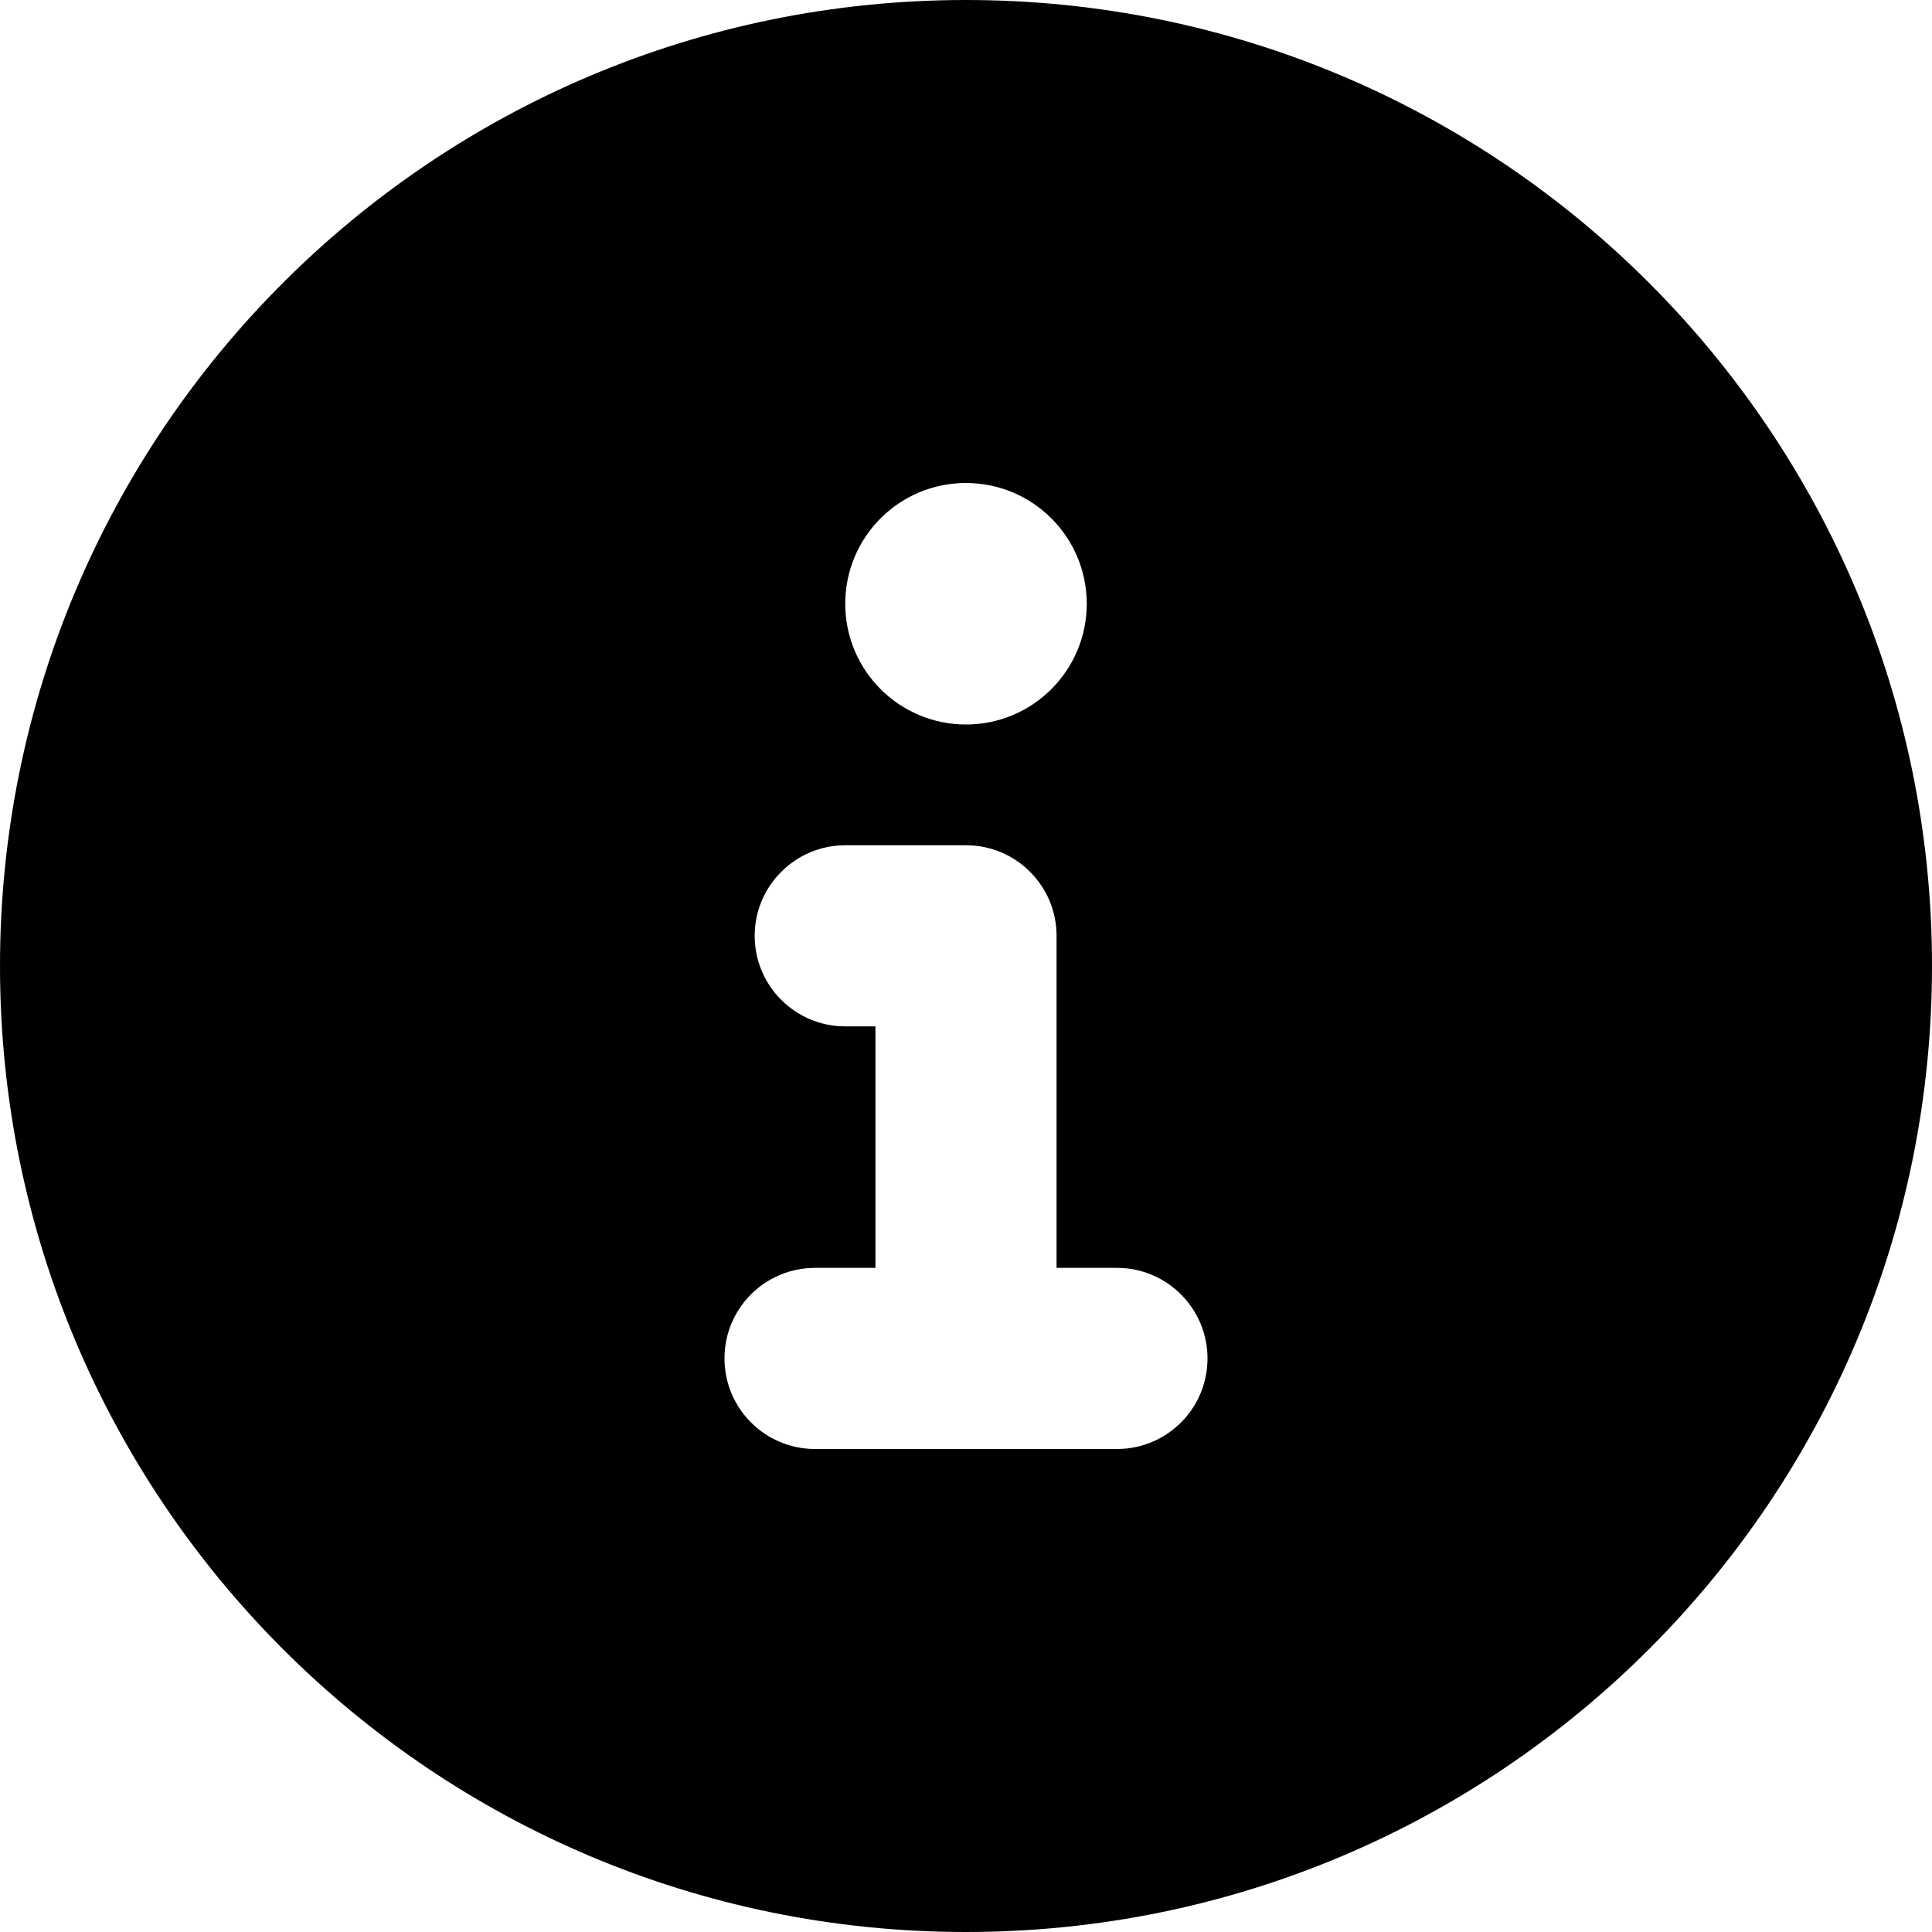
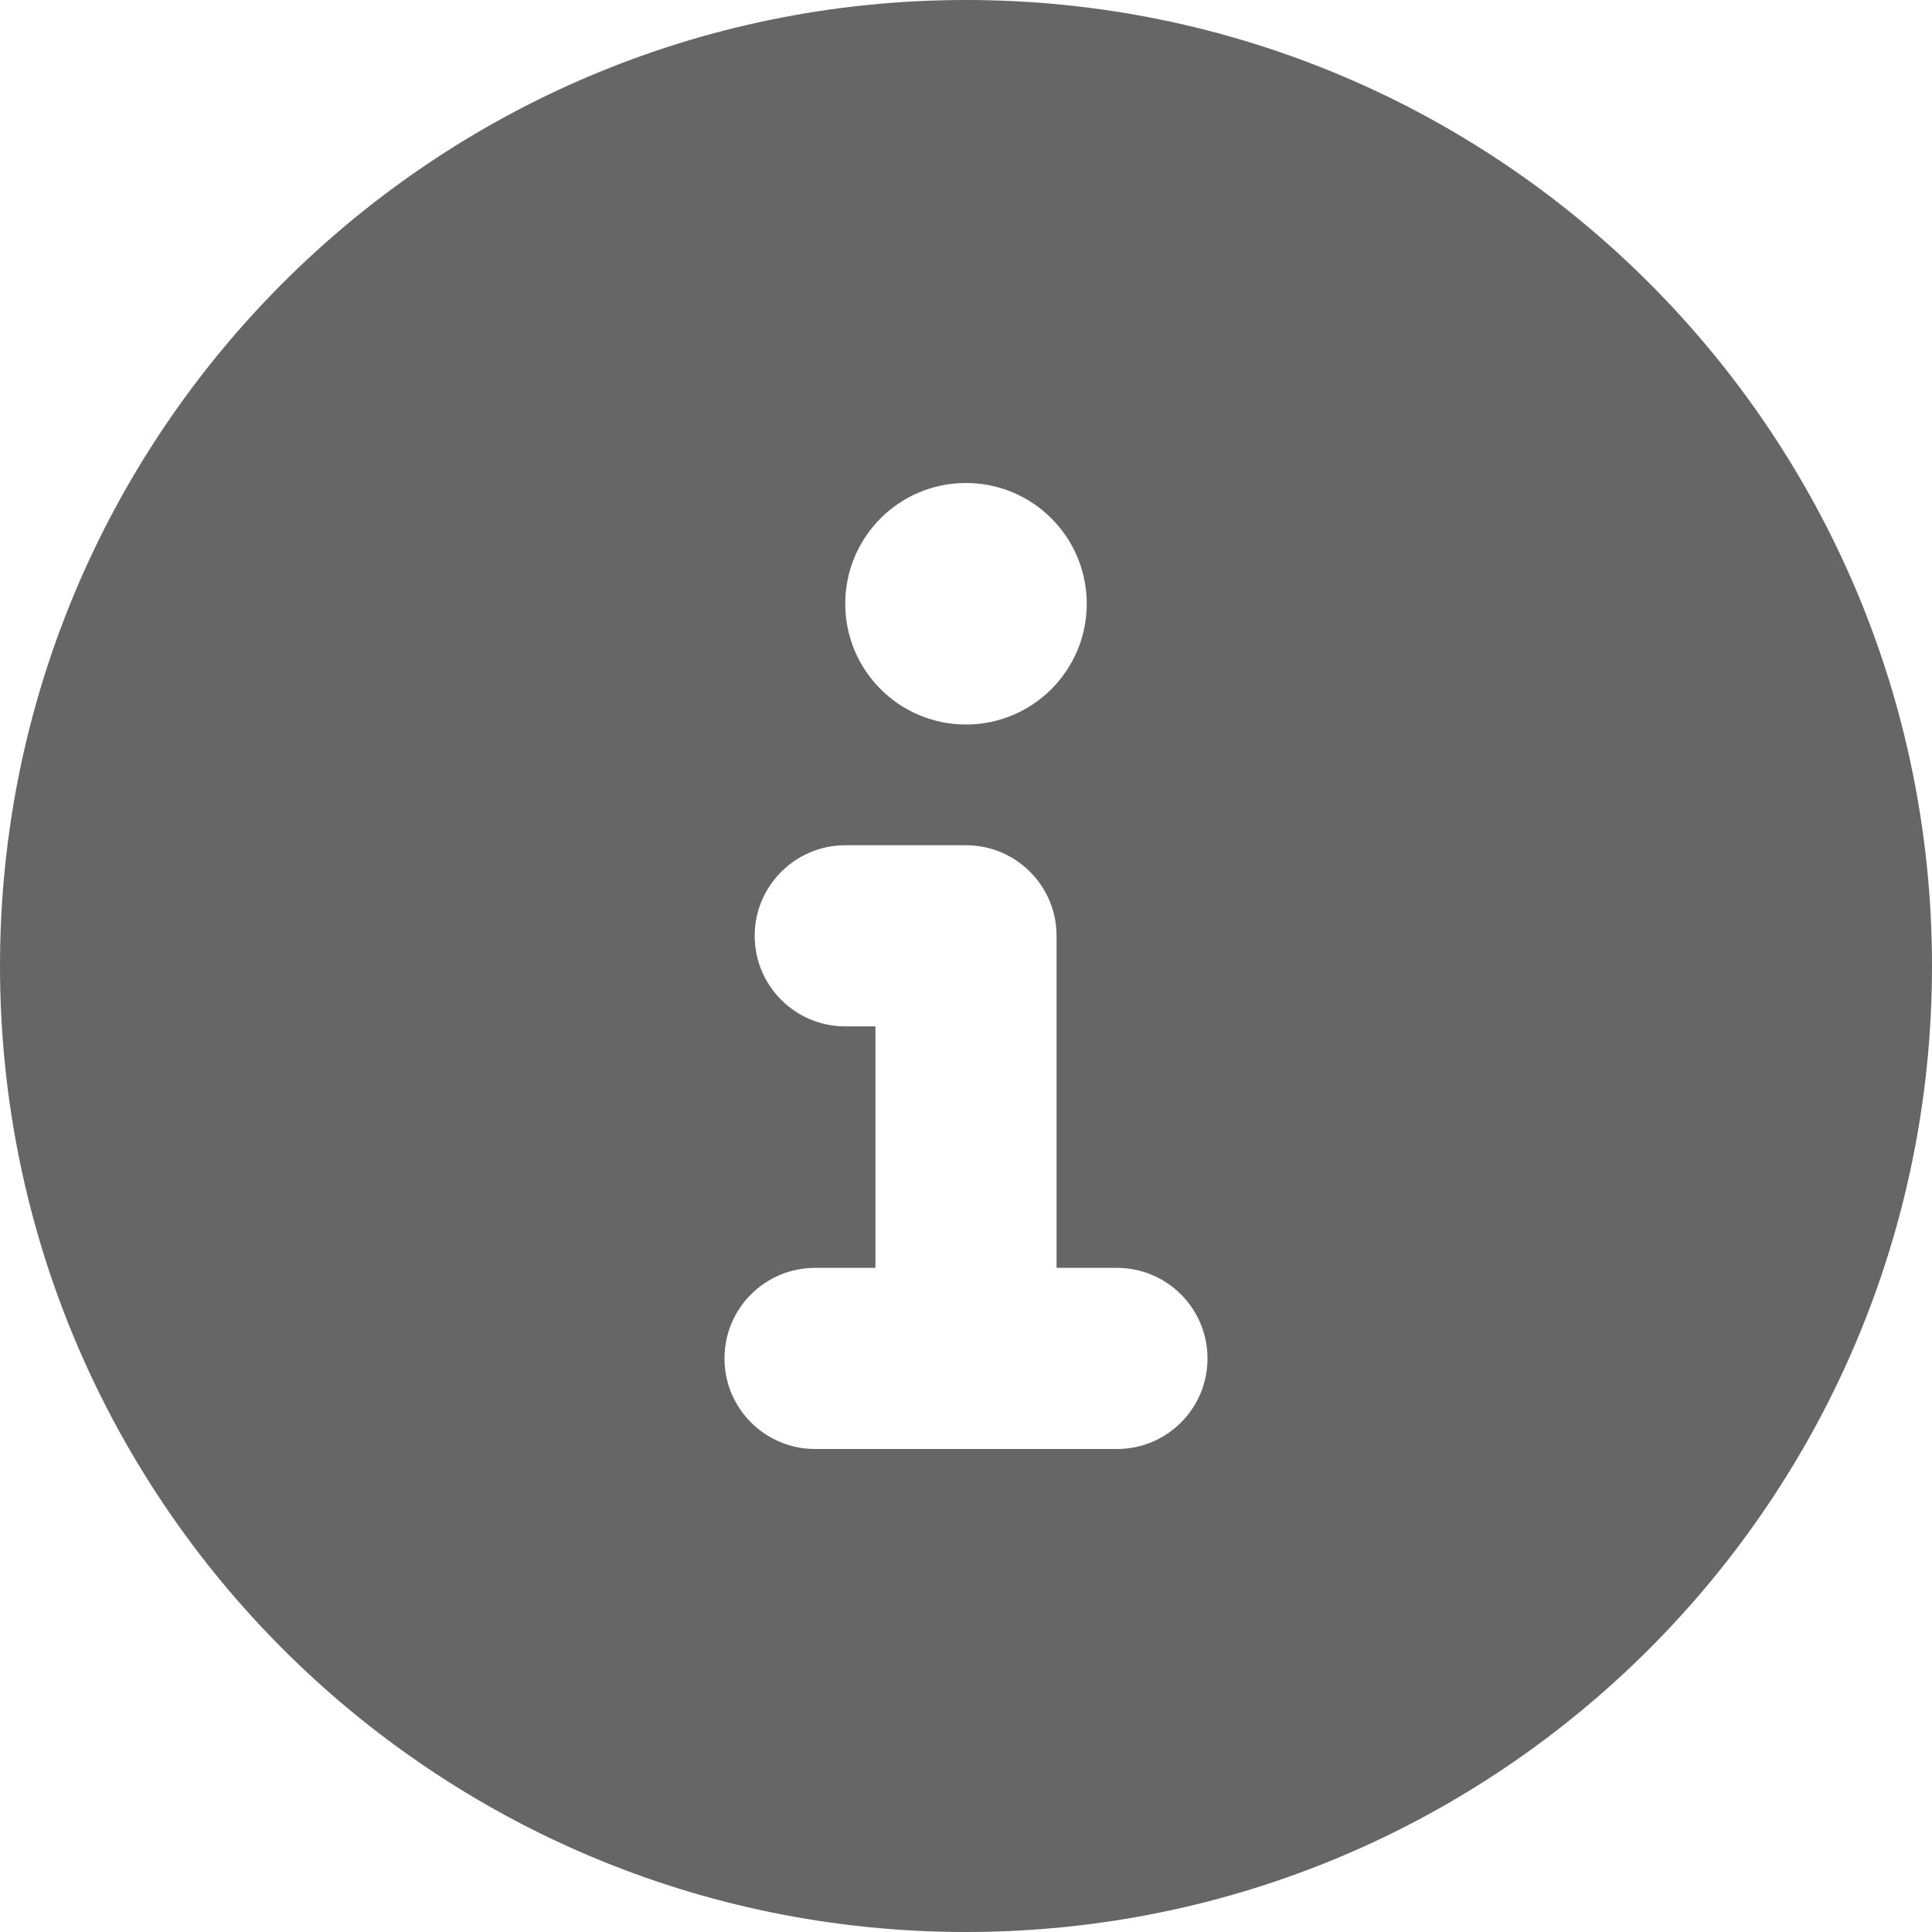
<svg xmlns="http://www.w3.org/2000/svg" viewBox="0 0 512 512">
-   <path d="M256,0C114.6,0,0,114.6,0,256S114.6,512,256,512S512,397.4,512,256S397.4,0,256,0ZM256,128C273.67,128,288,142.33,288,160C288,177.67,273.67,192,256,192S224,177.7,224,160C224,142.3,238.3,128,256,128ZM296,384H216C202.8,384,192,373.3,192,360S202.75,336,216,336H232V272H224C210.75,272,200,261.25,200,248S210.8,224,224,224H256C269.25,224,280,234.75,280,248V336H296C309.25,336,320,346.75,320,360S309.3,384,296,384Z" />
+   <path fill="#666666" d="M256,0C114.6,0,0,114.6,0,256S114.6,512,256,512S512,397.4,512,256S397.4,0,256,0ZM256,128C273.67,128,288,142.33,288,160C288,177.67,273.67,192,256,192S224,177.7,224,160C224,142.3,238.3,128,256,128ZM296,384H216C202.8,384,192,373.3,192,360S202.75,336,216,336H232V272H224C210.75,272,200,261.25,200,248S210.8,224,224,224H256C269.25,224,280,234.75,280,248V336H296C309.25,336,320,346.75,320,360S309.3,384,296,384Z" />
</svg>
